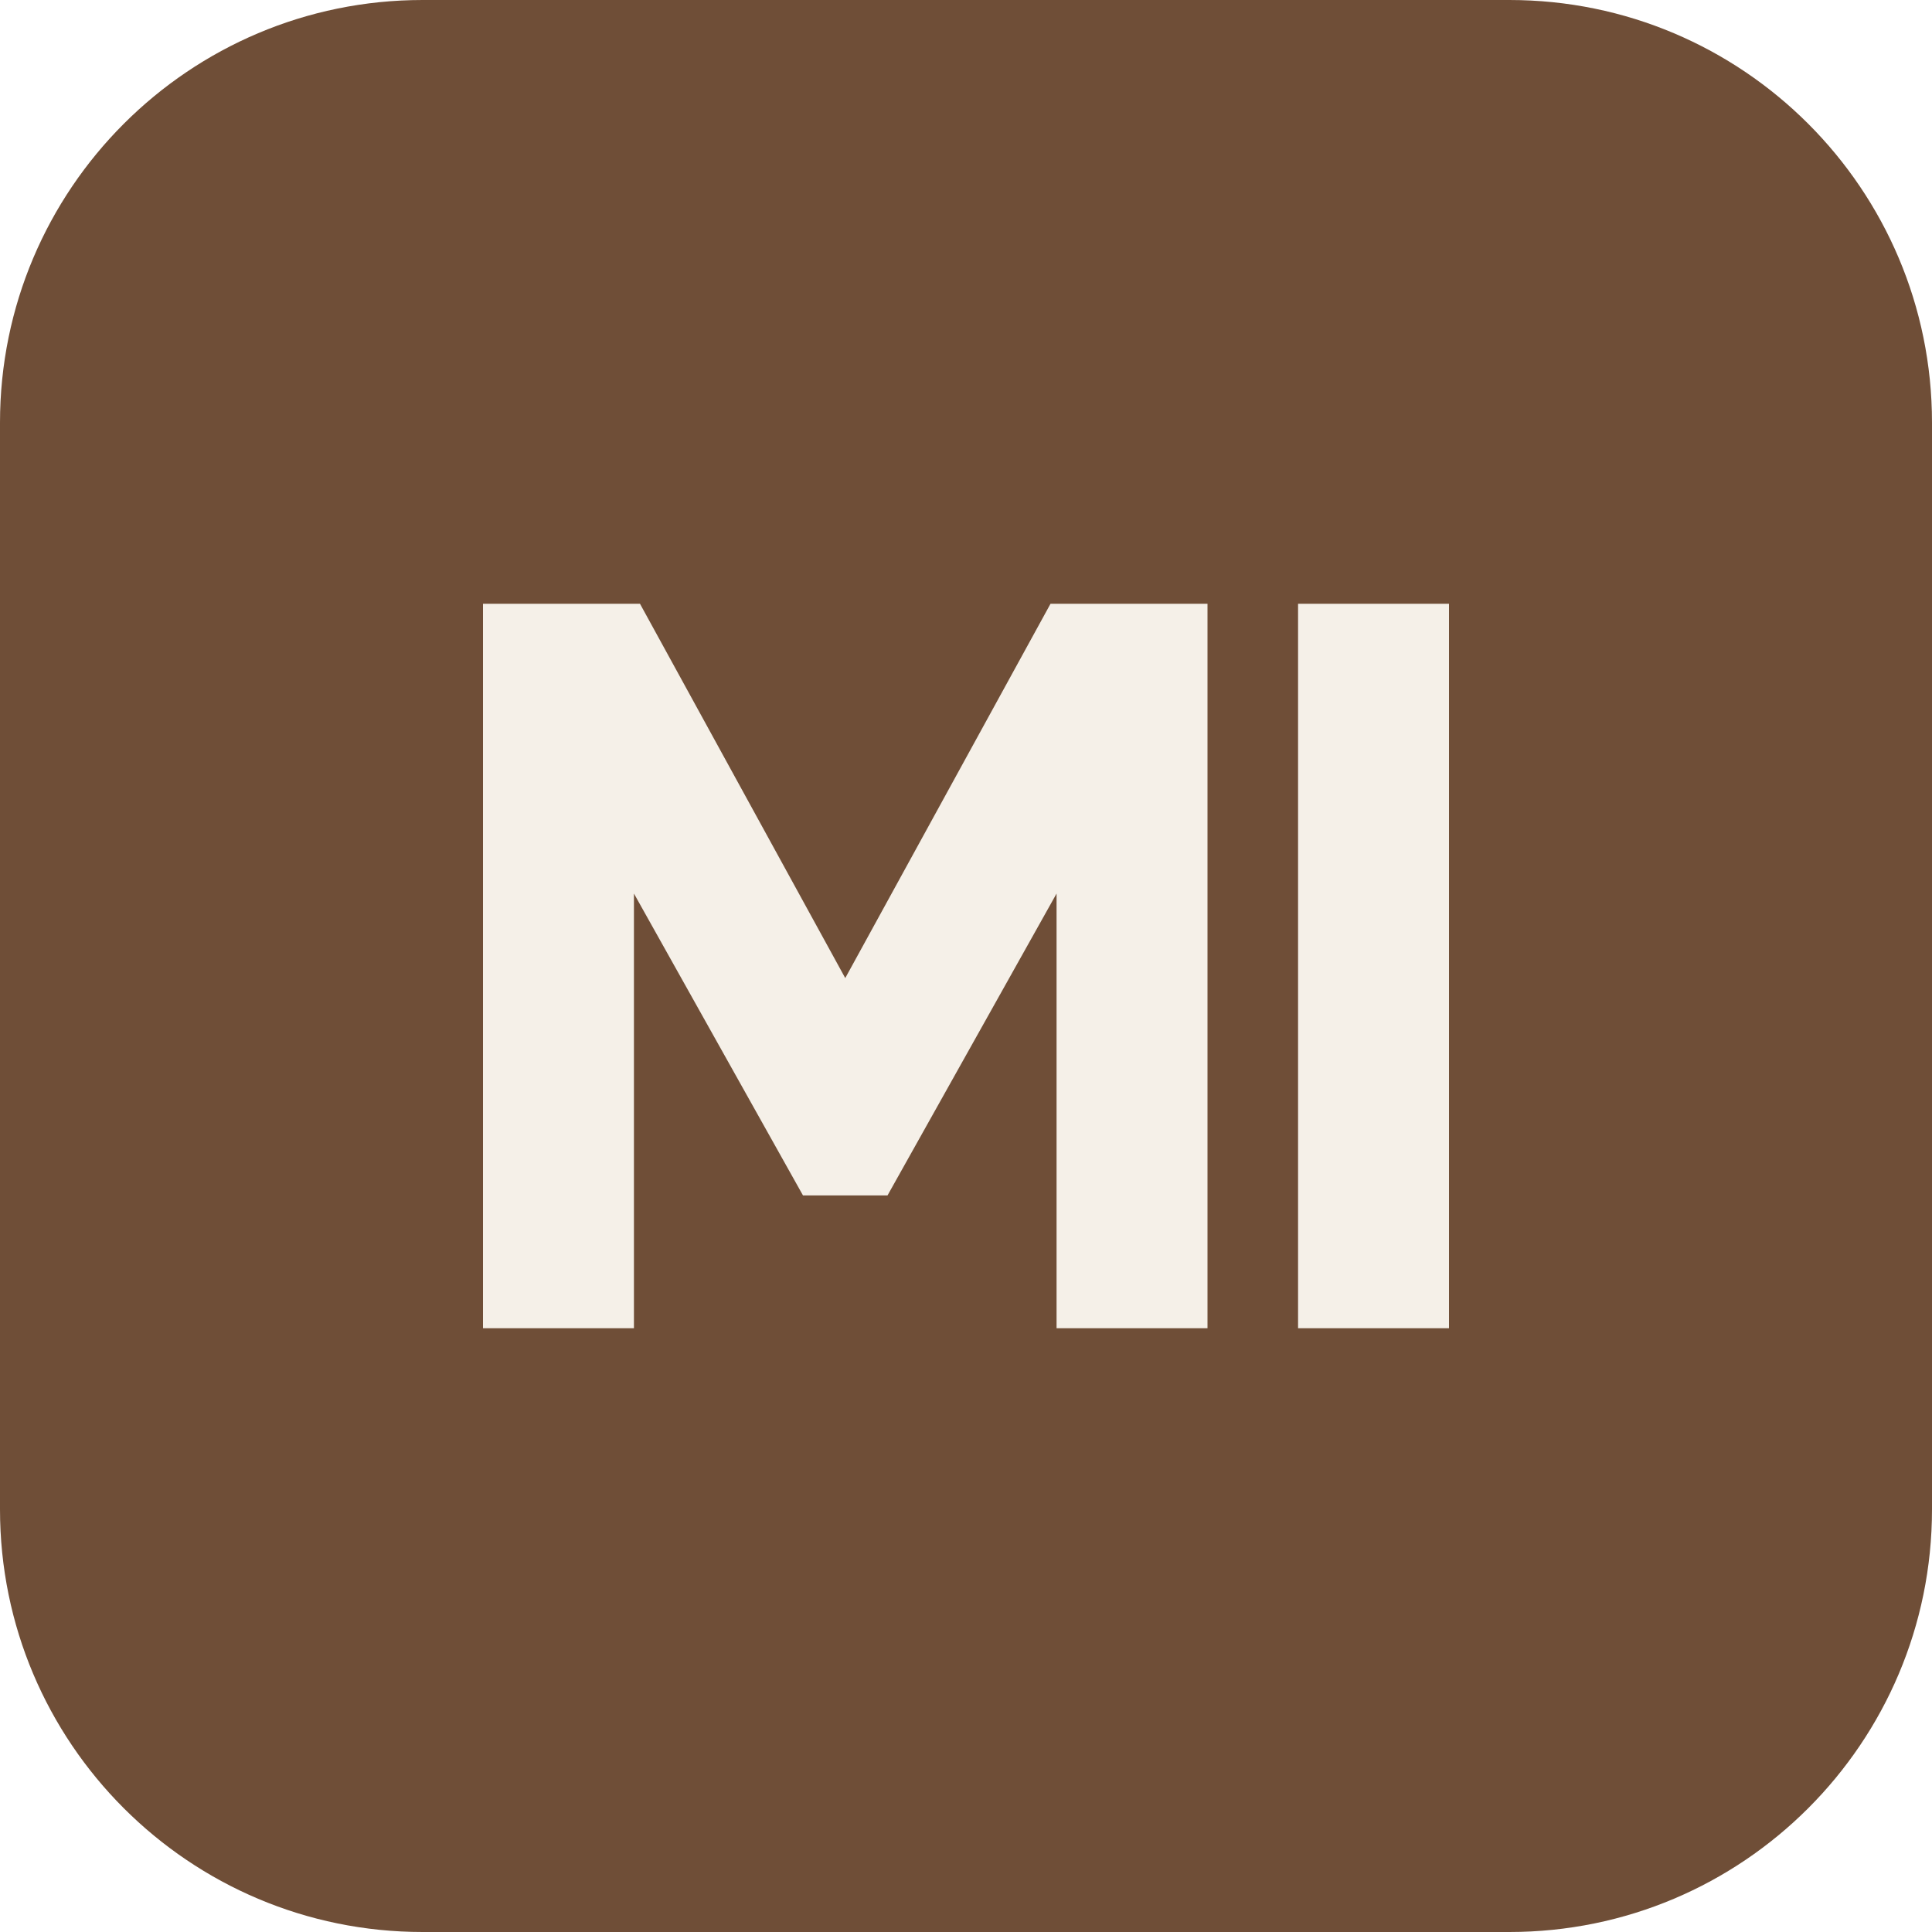
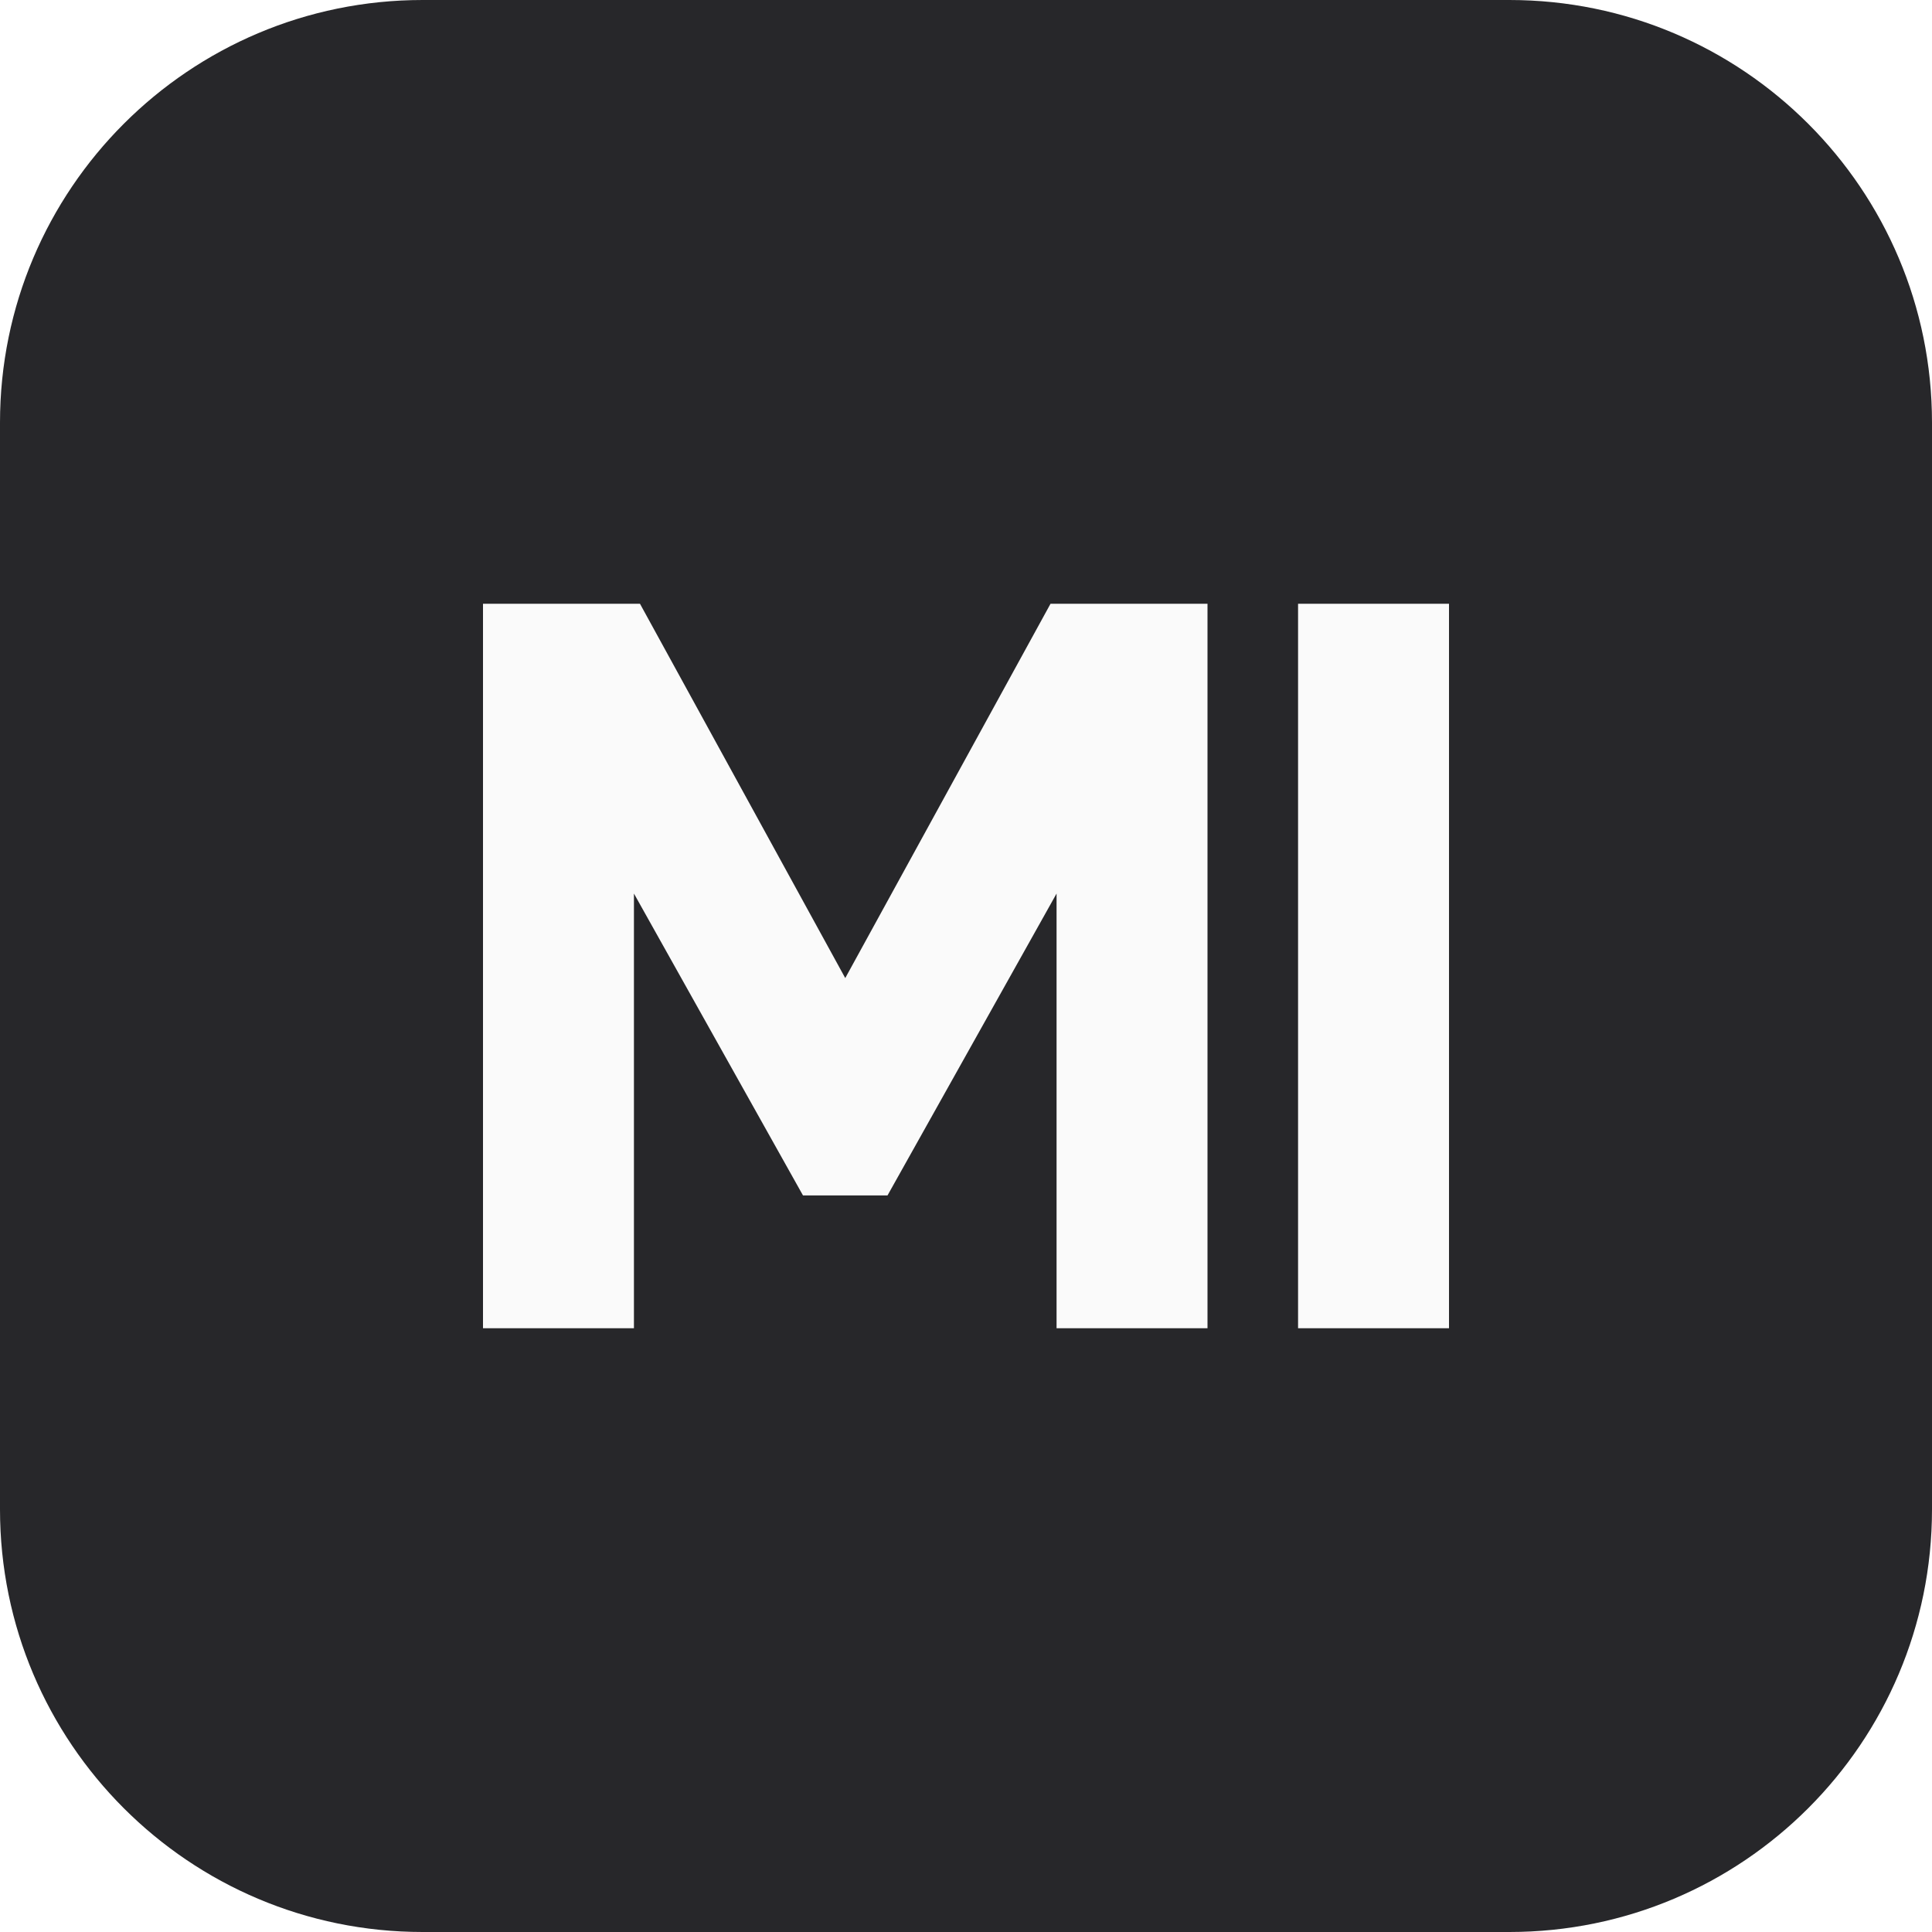
<svg xmlns="http://www.w3.org/2000/svg" viewBox="0 0 32 32" role="img" aria-label="Mystical PIECES">
-   <rect width="32" height="32" rx="7" fill="#6F4E37" />
-   <path fill="#F5F0E8" d="M8 22V10h2.6l3.4 6.2L17.4 10H20v12h-2.5v-7.2l-2.8 5h-1.4l-2.8-5V22H8zm13.5 0V10H24v12h-2.5z" />
+   <rect width="32" height="32" rx="7" fill="#27272A" />
+   <path fill="#FAFAFA" d="M8 22V10h2.6l3.4 6.2L17.4 10H20v12h-2.5v-7.2l-2.8 5h-1.4l-2.8-5V22H8zm13.5 0V10H24v12h-2.5z" />
</svg>
